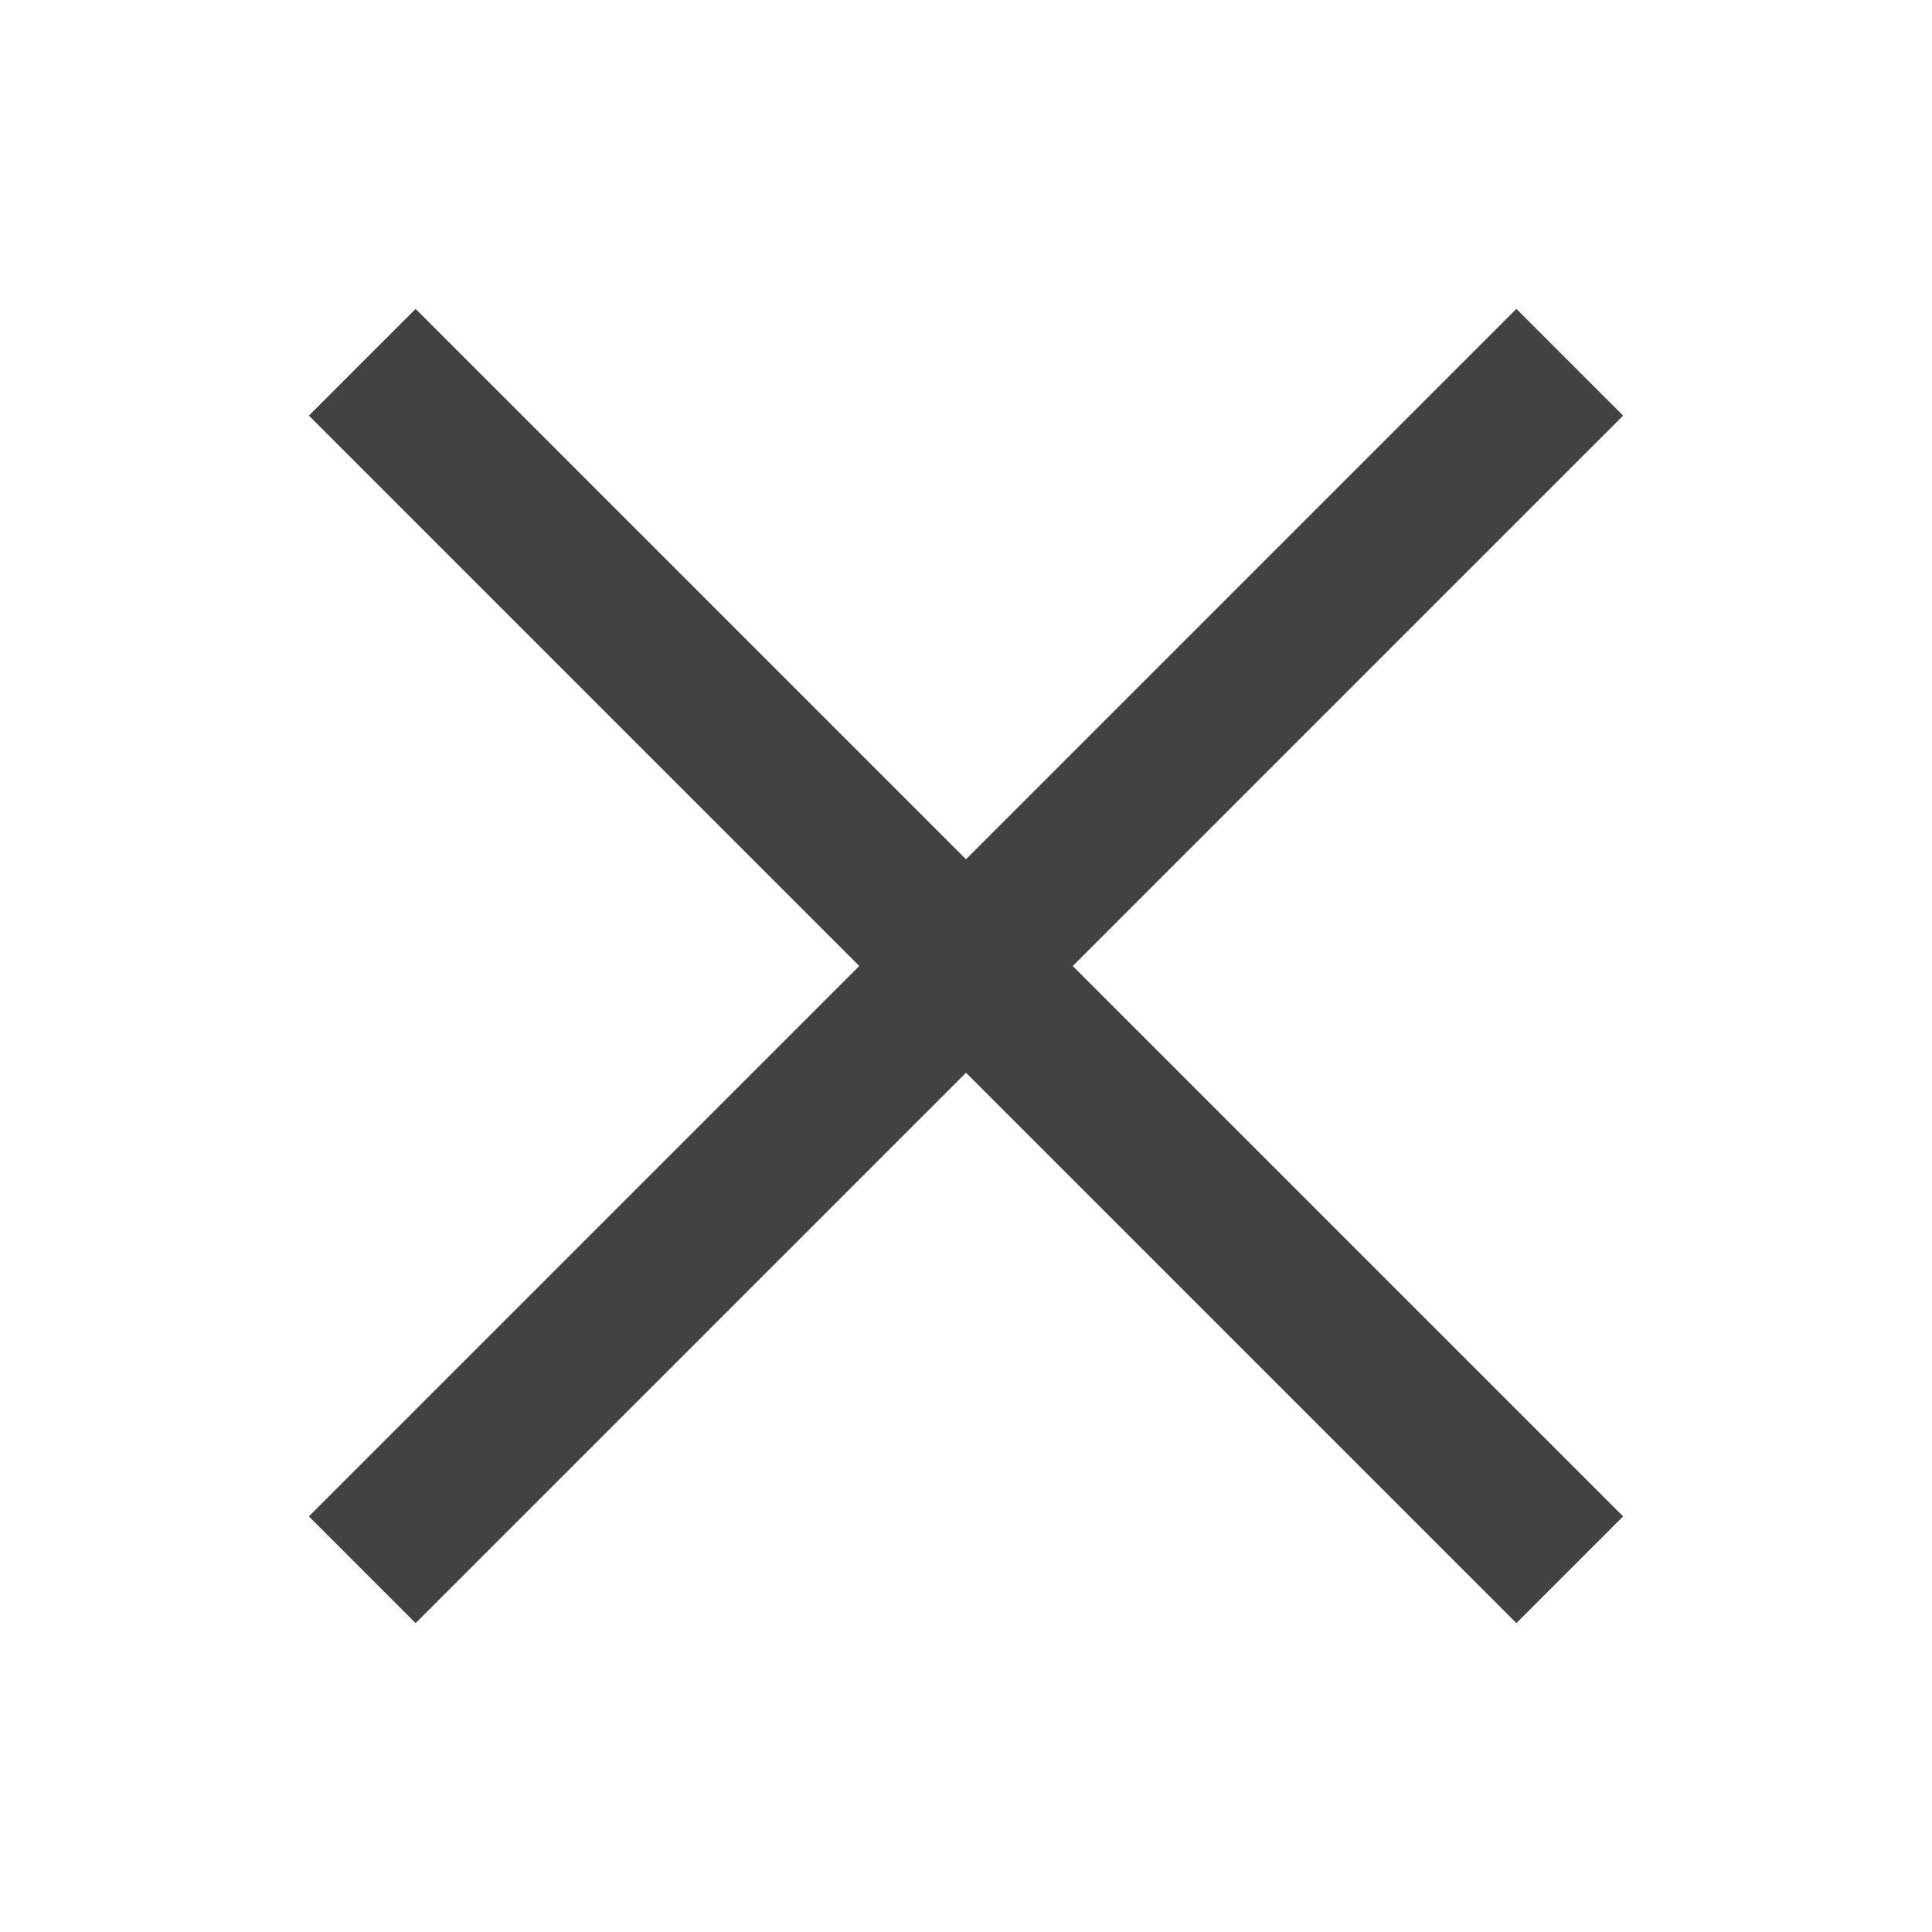
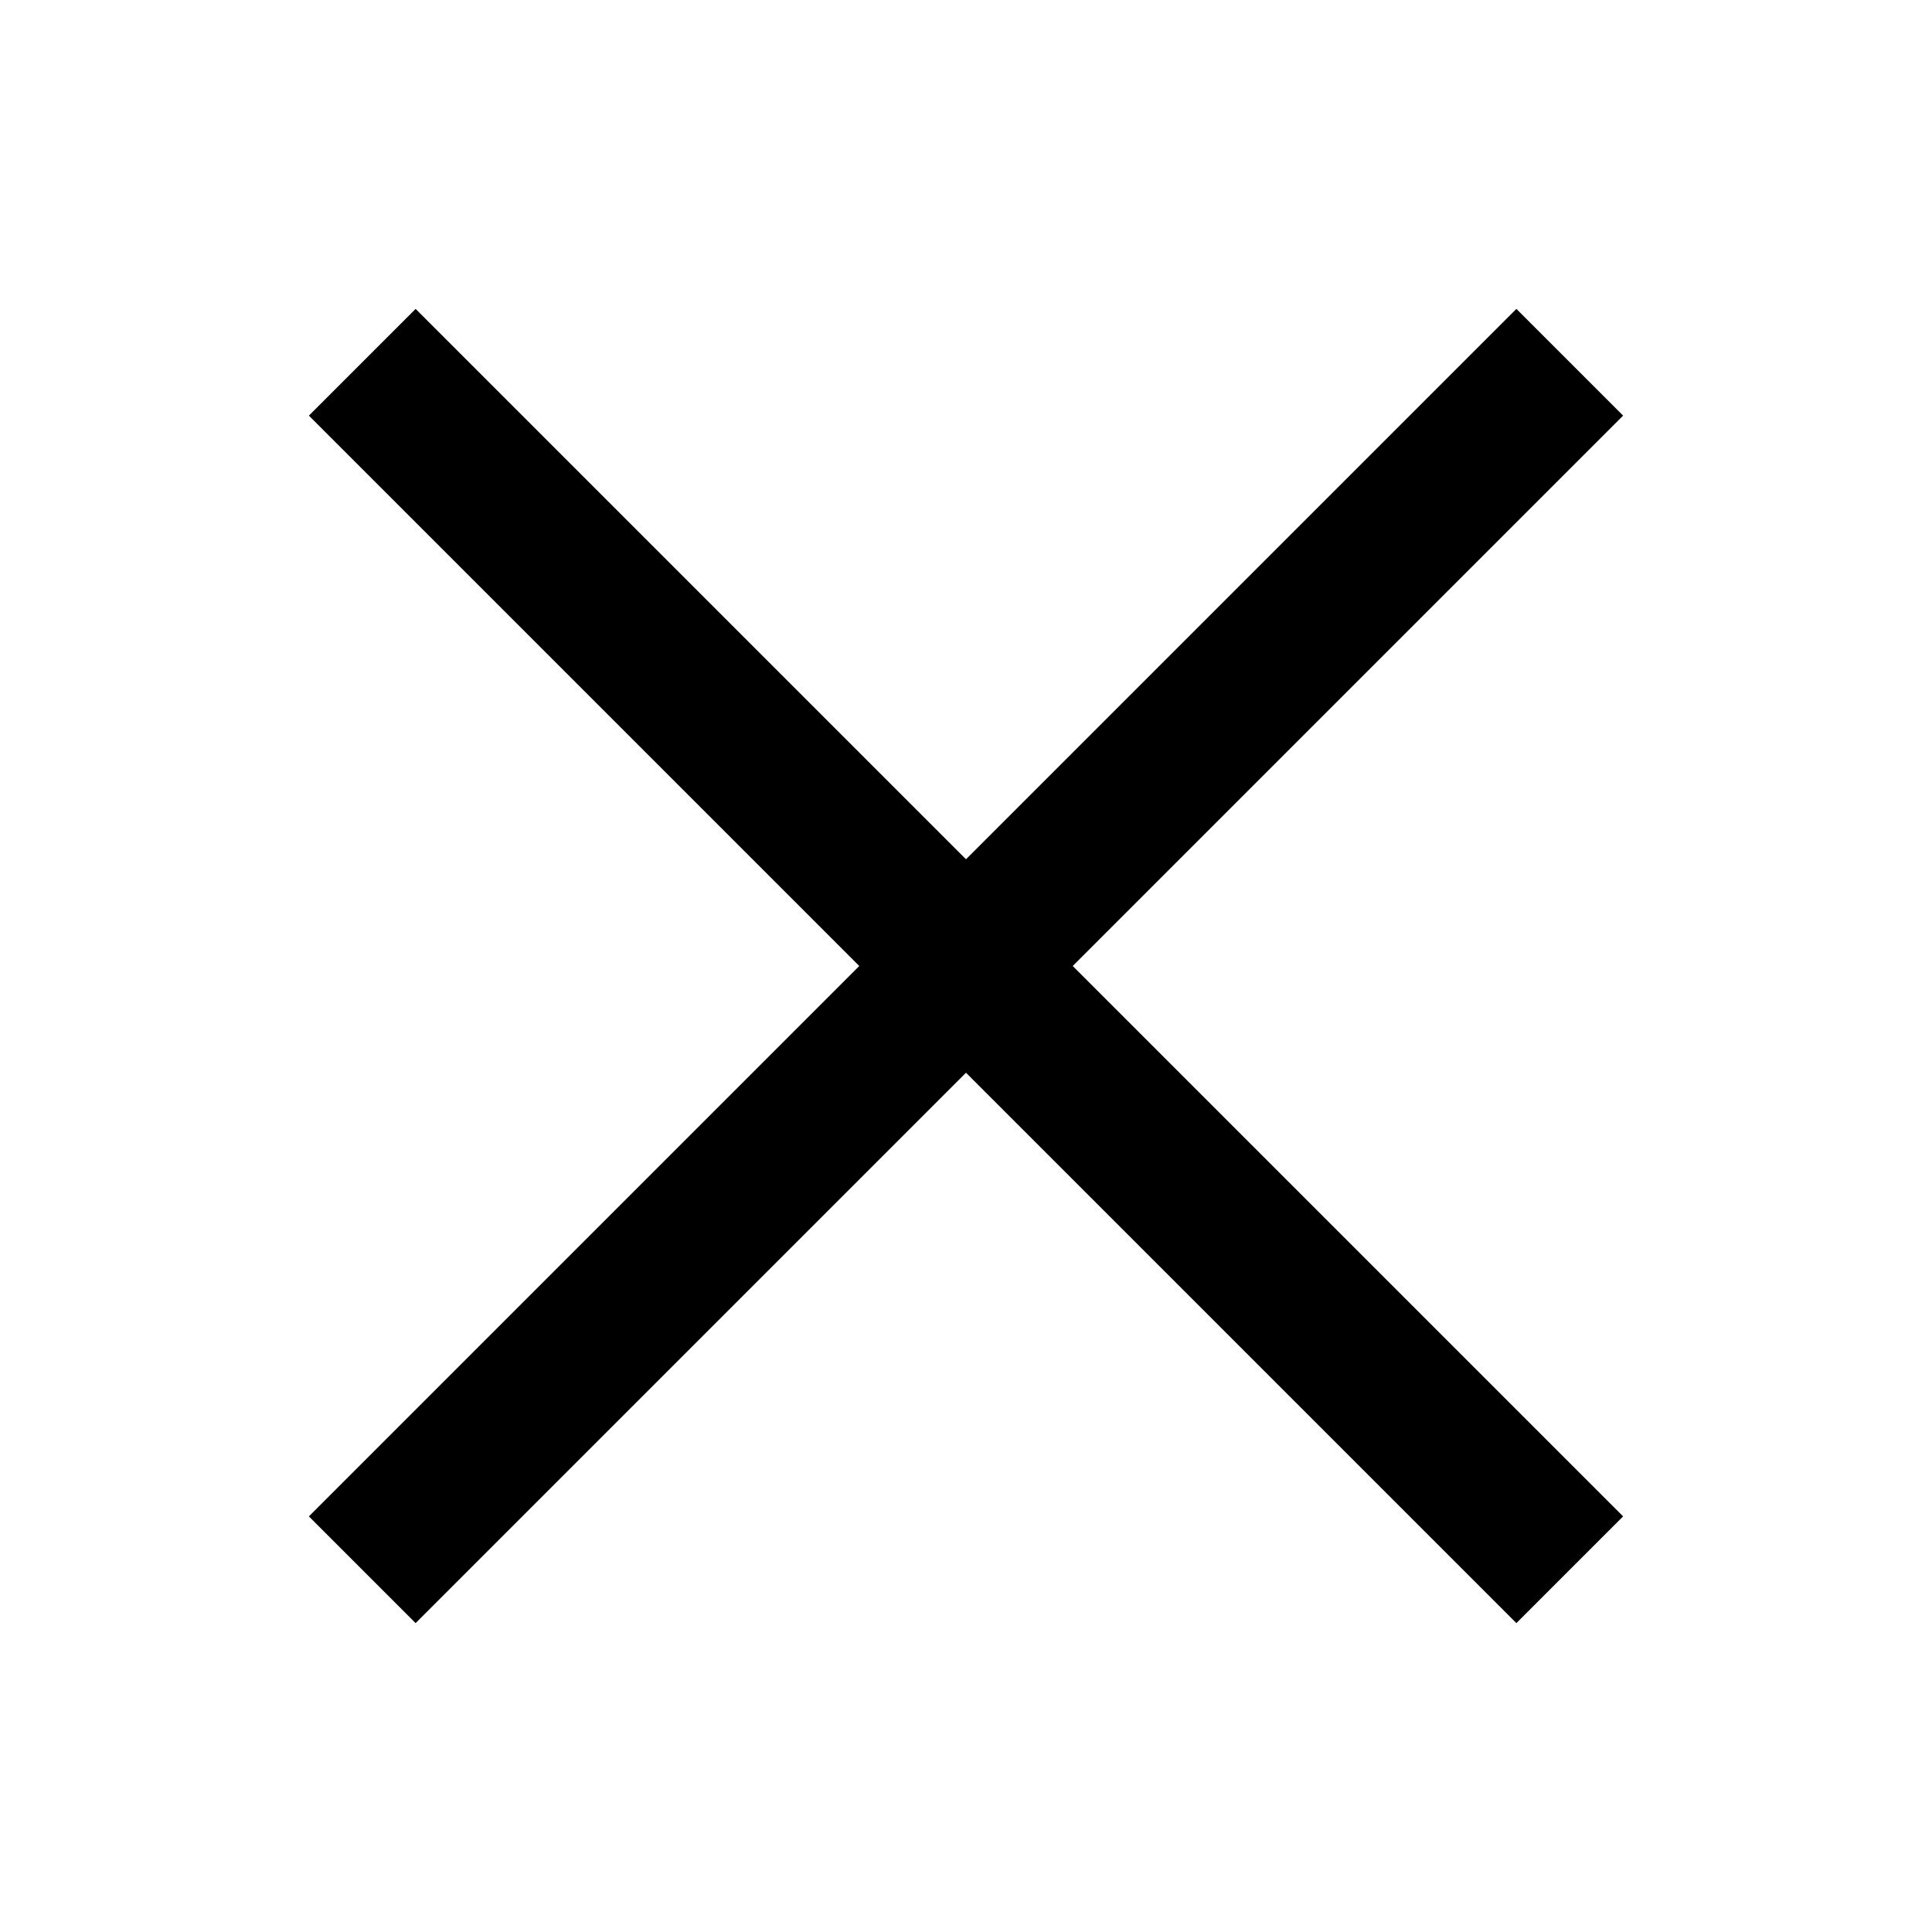
<svg xmlns="http://www.w3.org/2000/svg" width="16" height="16" viewBox="0 0 16 16" fill="none">
-   <path fill-rule="evenodd" clip-rule="evenodd" d="M7.116 8L2.558 12.558L3.442 13.442L8 8.884L12.558 13.442L13.442 12.558L8.884 8L13.442 3.442L12.558 2.558L8 7.116L3.442 2.558L2.558 3.442L7.116 8Z" fill="#424242" />
+   <path fill-rule="evenodd" clip-rule="evenodd" d="M7.116 8L2.558 12.558L3.442 13.442L8 8.884L12.558 13.442L13.442 12.558L8.884 8L13.442 3.442L12.558 2.558L8 7.116L3.442 2.558L2.558 3.442L7.116 8Z" fill="#000" />
</svg>
